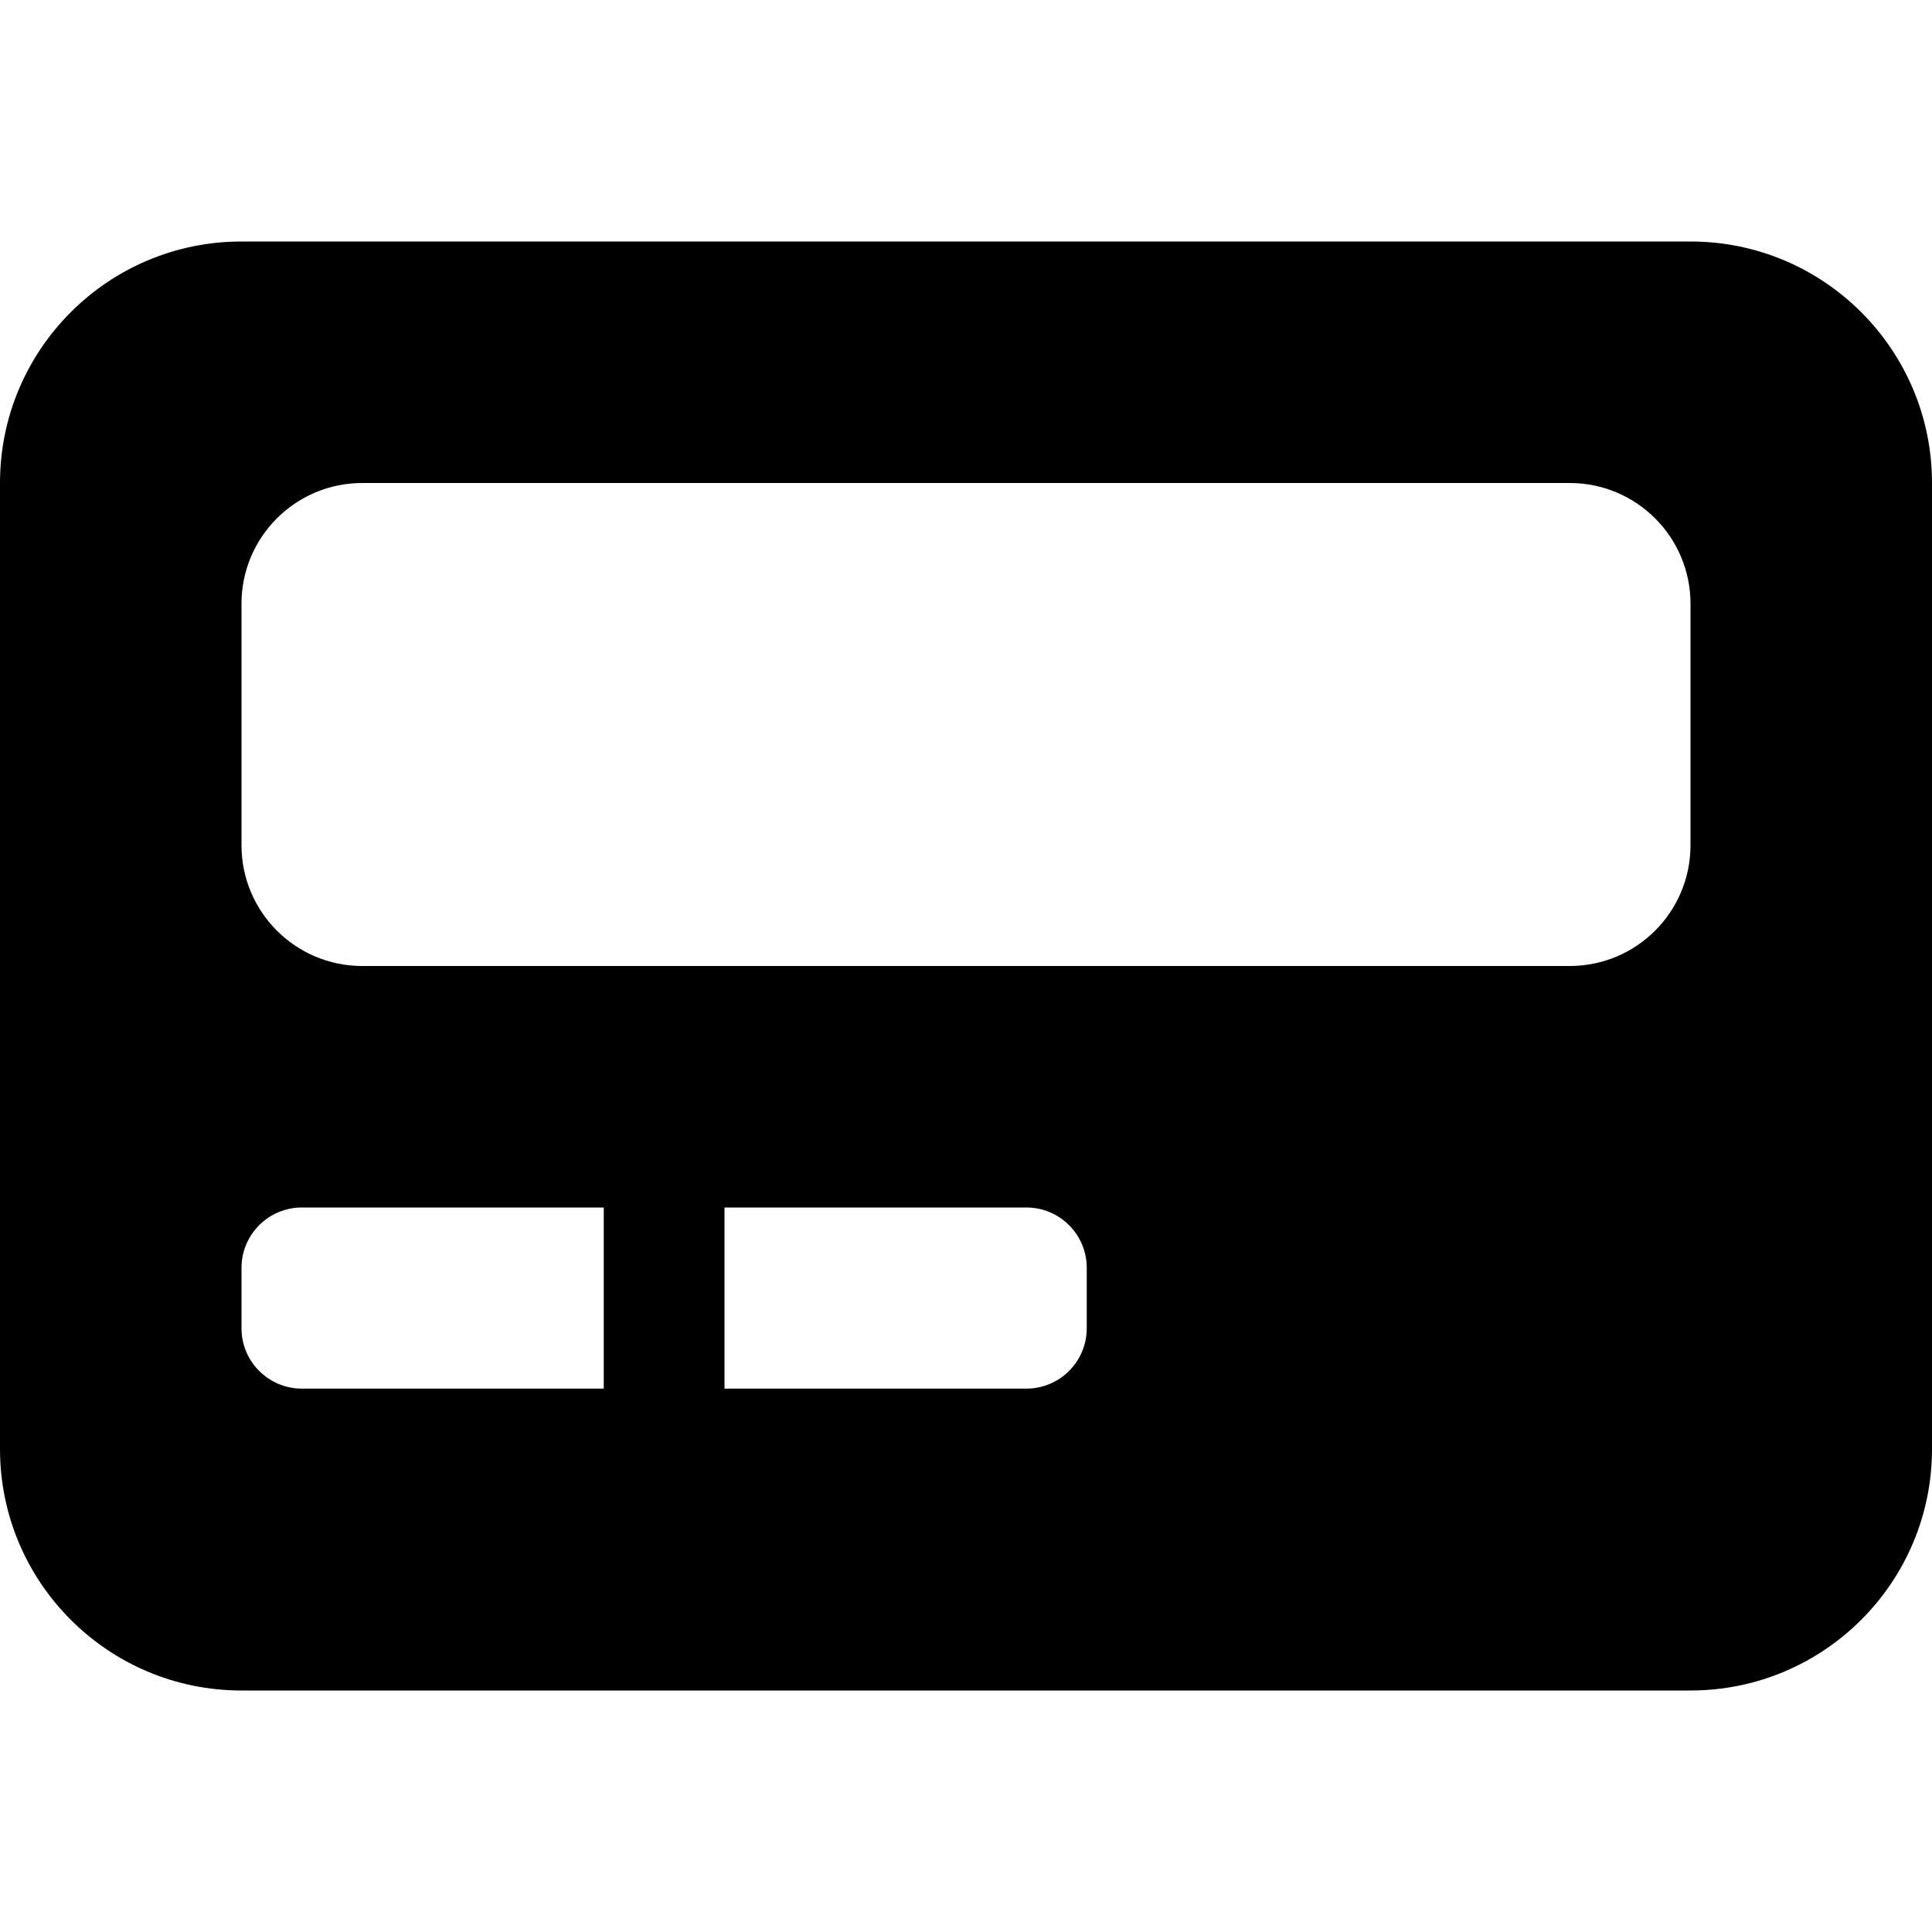
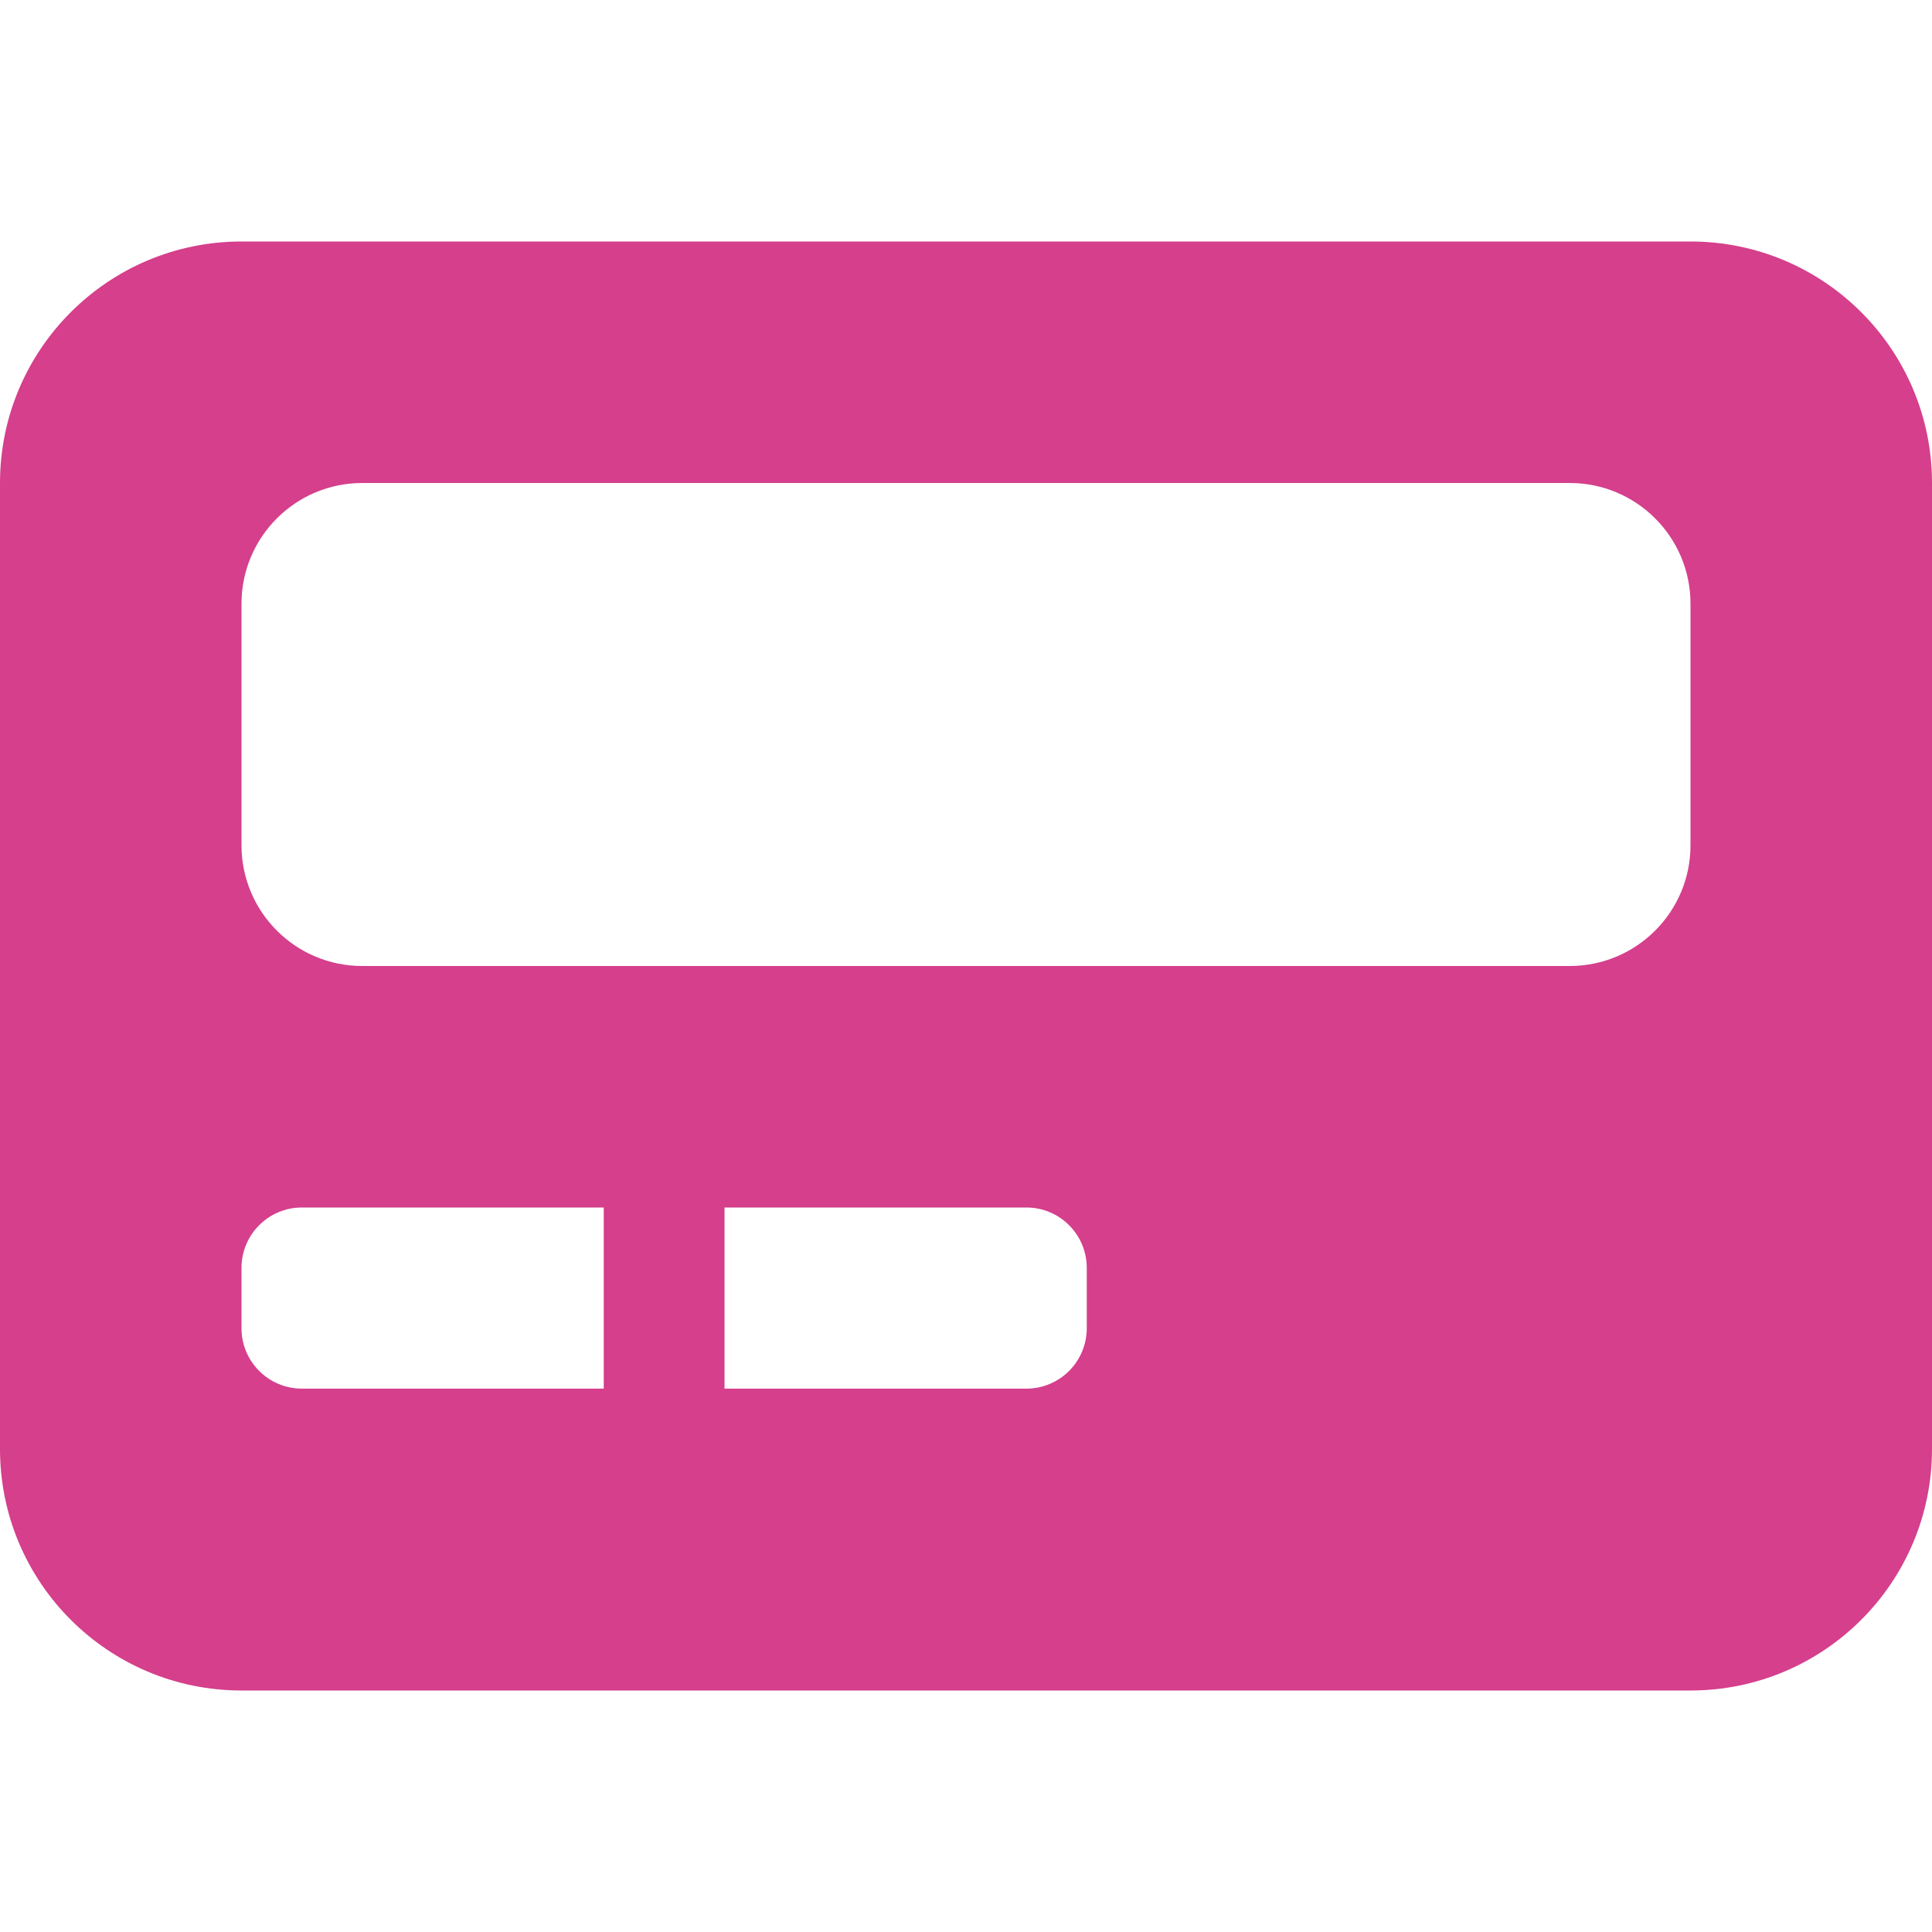
- <svg xmlns="http://www.w3.org/2000/svg" aria-hidden="true" focusable="false" data-prefix="fas" data-icon="pager" class="svg-inline--fa fa-pager fa-w-16" role="img" viewBox="0 0 512 512">
+ <svg xmlns="http://www.w3.org/2000/svg" aria-hidden="true" focusable="false" data-prefix="fas" data-icon="pager" class="svg-inline--fa fa-pager fa-w-16" style="color:#d53f8c" role="img" viewBox="0 0 512 512">
  <path fill="currentColor" d="M448 64H64a64 64 0 0 0-64 64v256a64 64 0 0 0 64 64h384a64 64 0 0 0 64-64V128a64 64 0 0 0-64-64zM160 368H80a16 16 0 0 1-16-16v-16a16 16 0 0 1 16-16h80zm128-16a16 16 0 0 1-16 16h-80v-48h80a16 16 0 0 1 16 16zm160-128a32 32 0 0 1-32 32H96a32 32 0 0 1-32-32v-64a32 32 0 0 1 32-32h320a32 32 0 0 1 32 32z" />
</svg>
